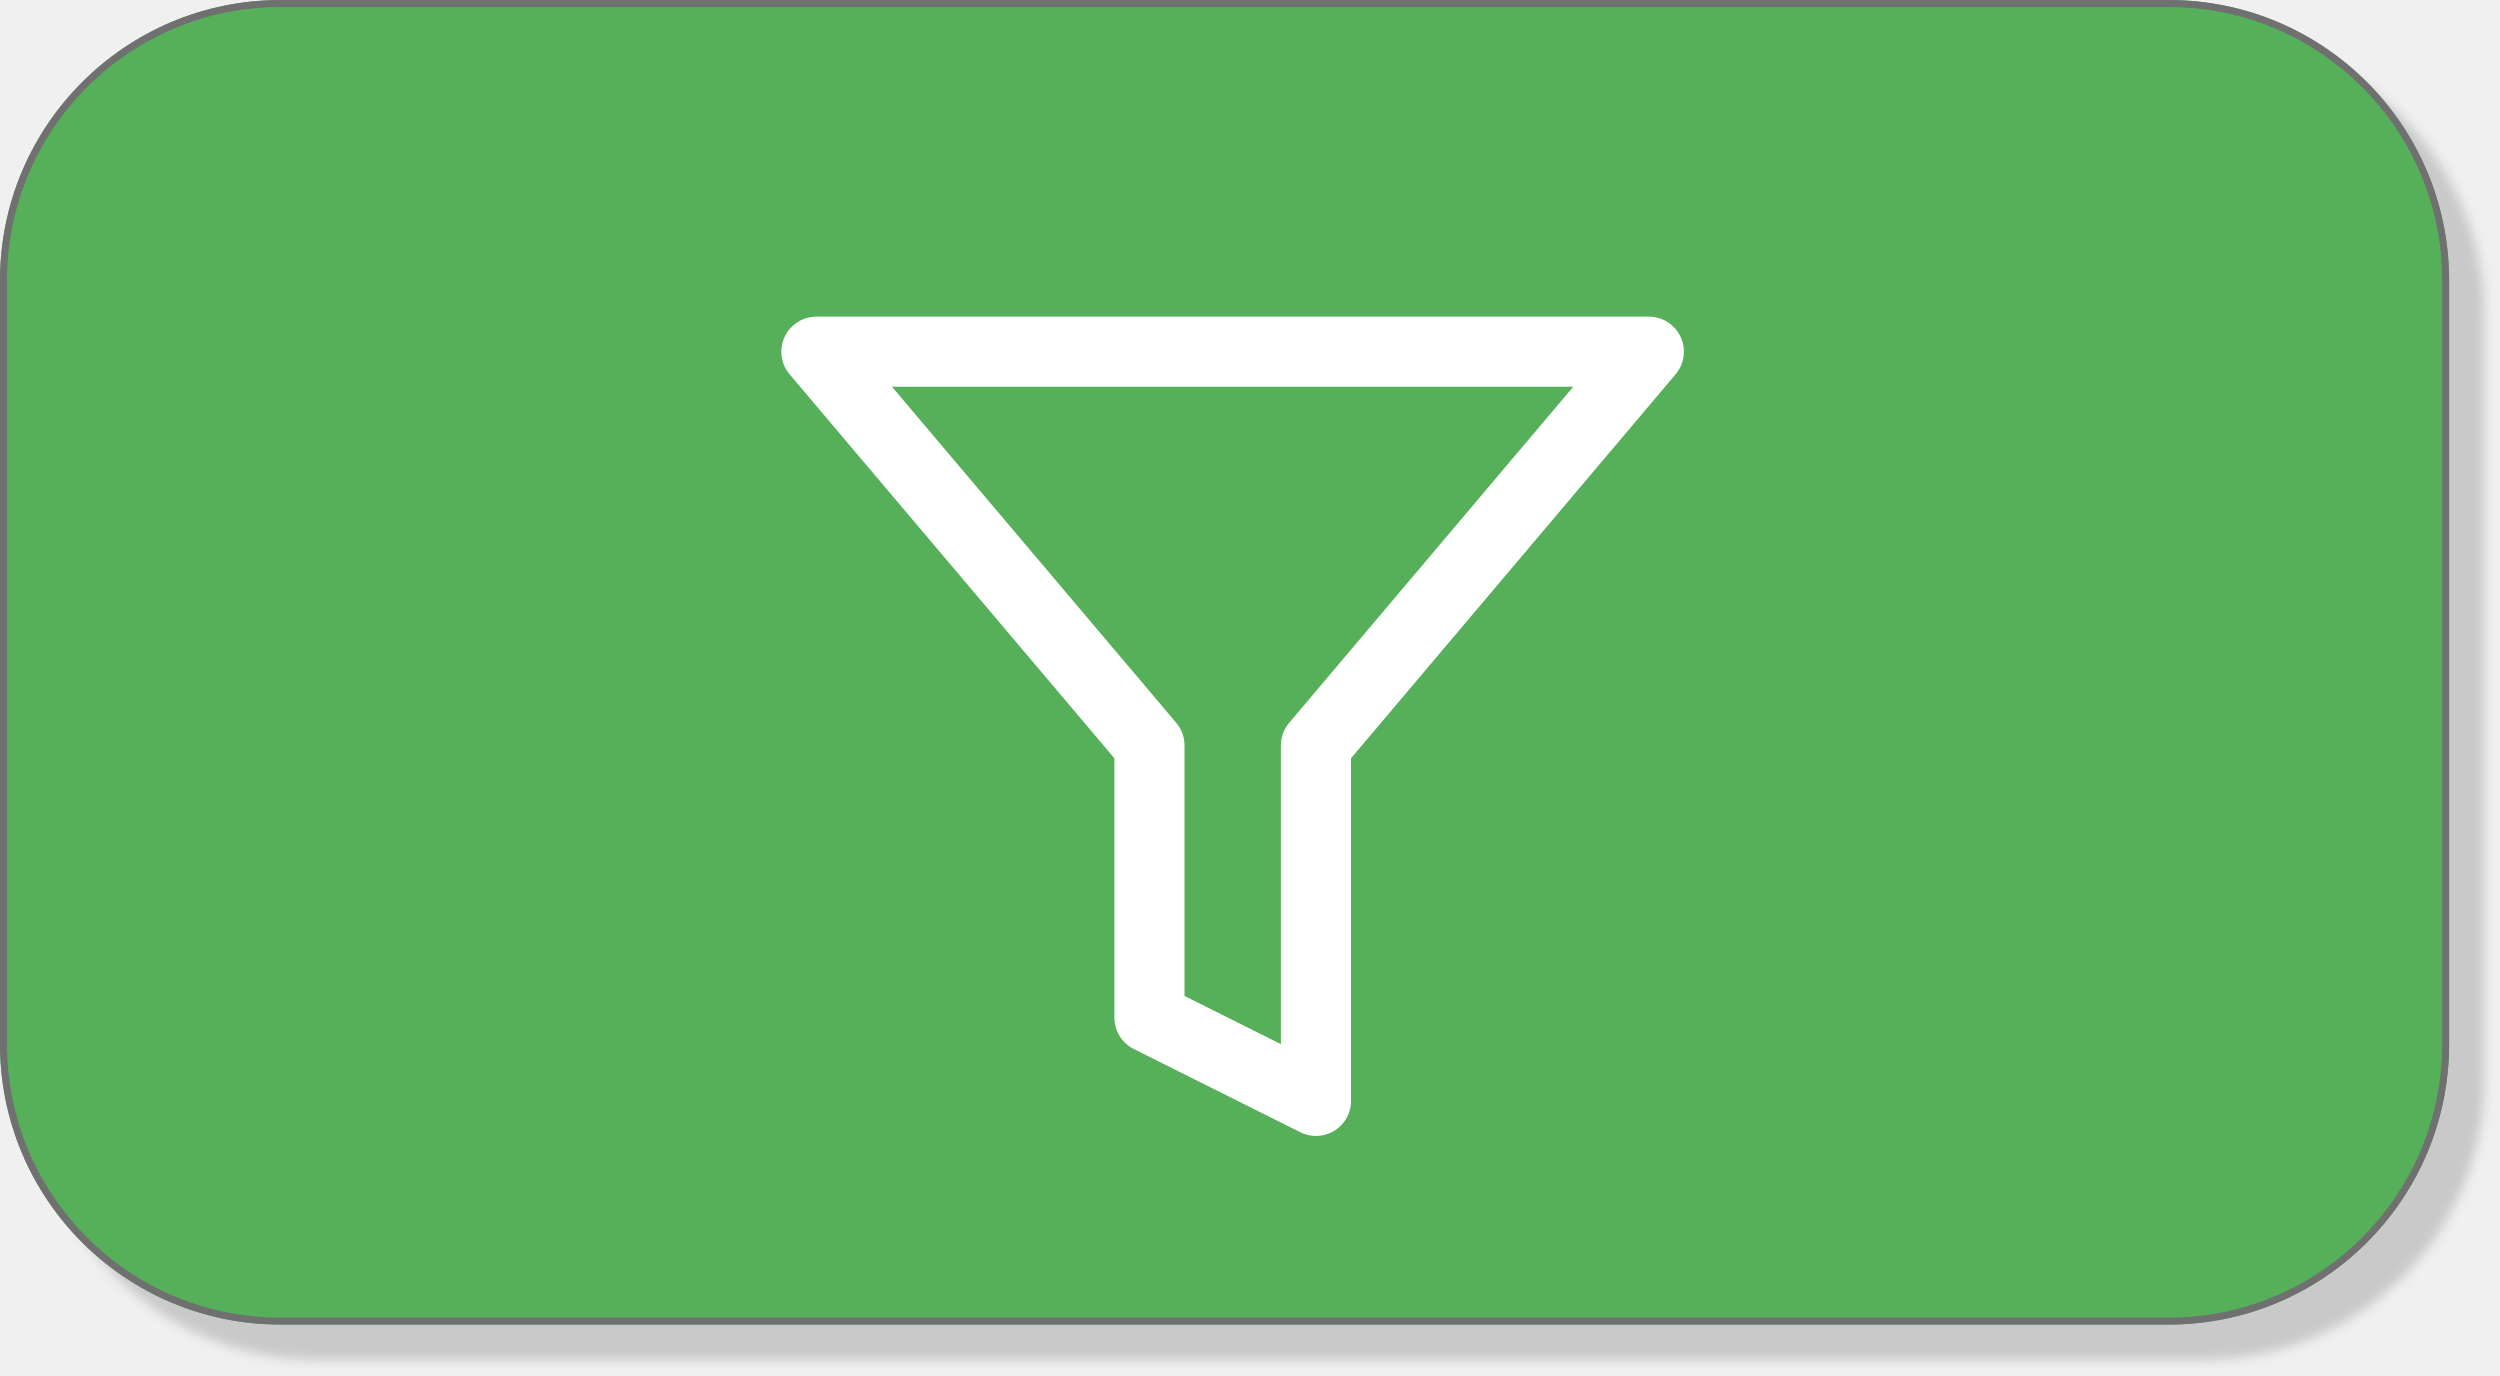
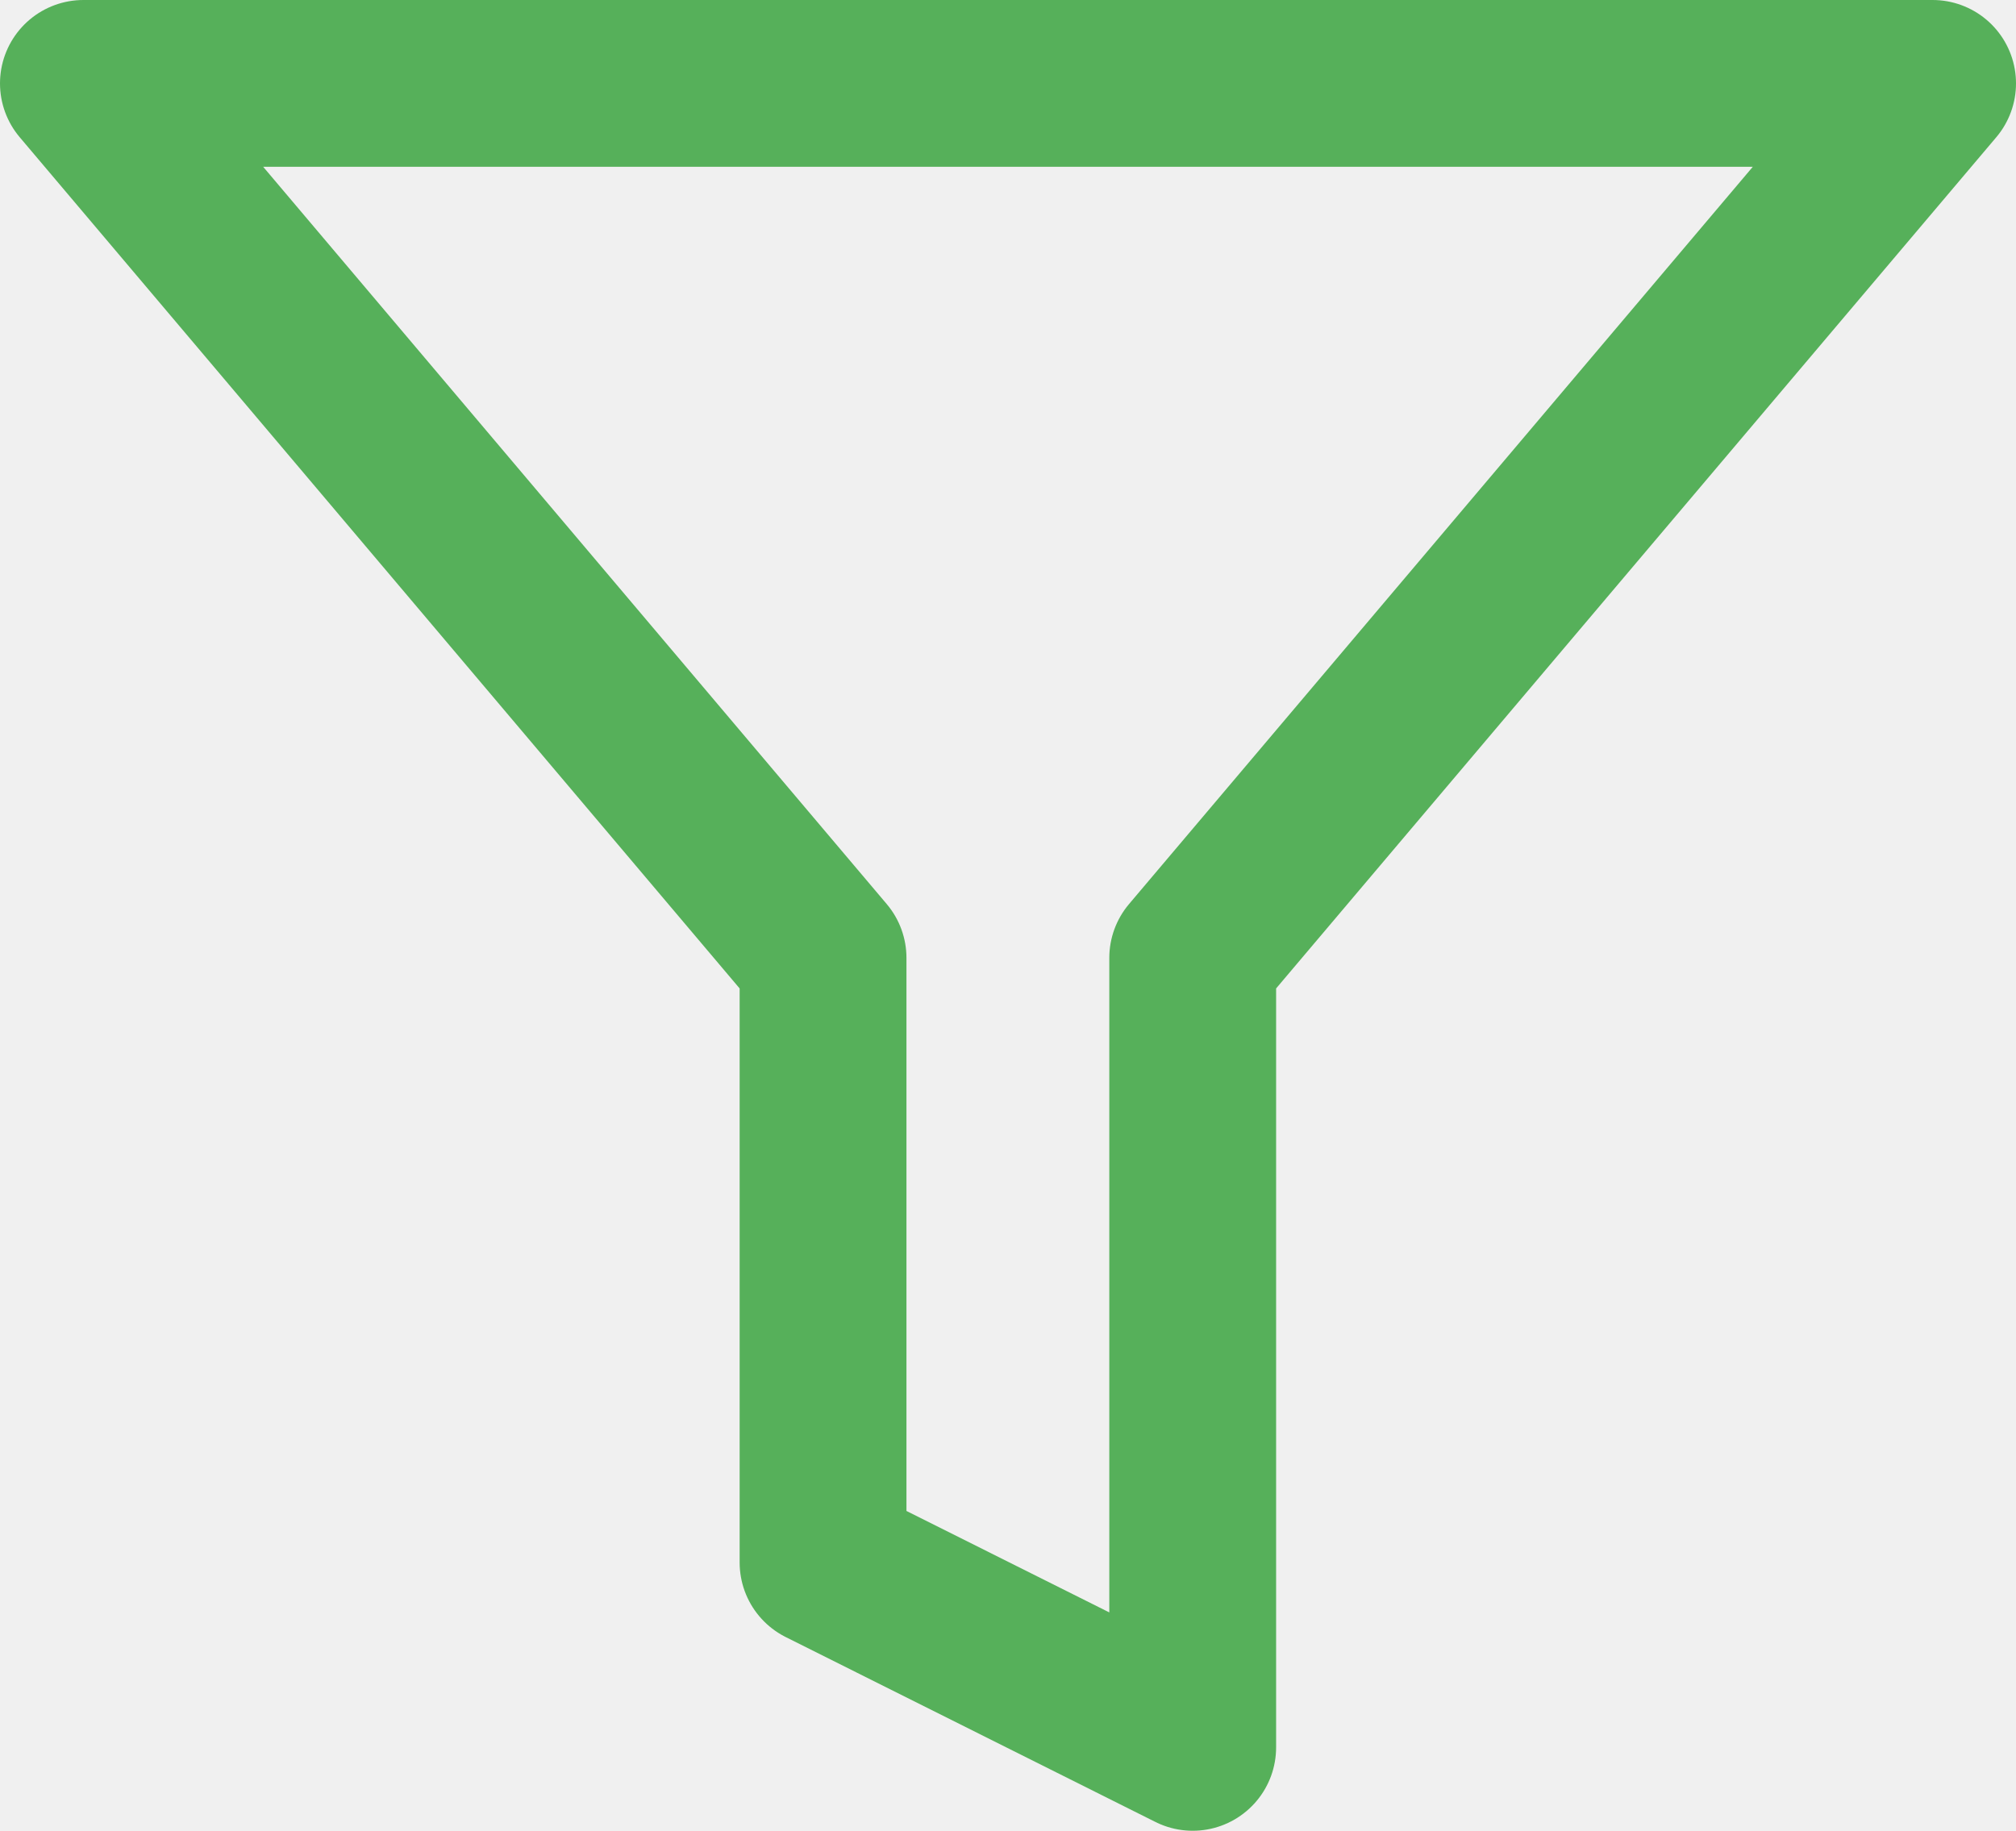
- <svg xmlns="http://www.w3.org/2000/svg" viewBox="0 0 71.308 39.23">
-   <defs>
-     <style>
-       .cls-1 {
-         fill: #56b05a;
-         stroke: #707070;
-         stroke-width: 0.2px;
-       }
- 
-       .cls-2, .cls-4 {
-         fill: none;
-       }
- 
-       .cls-2 {
-         stroke: #fff;
-         stroke-linecap: round;
-         stroke-linejoin: round;
-         stroke-width: 2px;
-       }
- 
-       .cls-3 {
-         stroke: none;
-       }
- 
-       .cls-5 {
-         filter: url(#Rectangle_1132);
-       }
-     </style>
-     <filter id="Rectangle_1132" x="0" y="0" width="71.308" height="39.23" filterUnits="userSpaceOnUse">
-       <feOffset dx="1" dy="1" input="SourceAlpha" />
-       <feGaussianBlur stdDeviation="0.15" result="blur" />
-       <feFlood flood-opacity="0.161" />
-       <feComposite operator="in" in2="blur" />
-       <feComposite in="SourceGraphic" />
-     </filter>
-   </defs>
-   <g id="Group_536" data-name="Group 536" transform="translate(13118 8534.471)">
-     <g class="cls-5" transform="matrix(1, 0, 0, 1, -13118, -8534.47)">
-       <g id="Rectangle_1132-2" data-name="Rectangle 1132" class="cls-1">
-         <rect class="cls-3" width="69.858" height="37.781" rx="8" />
-         <rect class="cls-4" x="0.1" y="0.1" width="69.658" height="37.581" rx="7.9" />
-       </g>
-     </g>
-     <path id="if_filter_2561439" class="cls-2" d="M25.743,3H2l9.5,11.231v7.764l4.749,2.374V14.231Z" transform="translate(-13096.714 -8527.439)" />
-   </g>
+ <svg xmlns="http://www.w3.org/2000/svg" width="24.171" height="21.954" viewBox="0 0 24.171 21.954">
+   <path id="if_filter_2561439" d="M24.171,3H2l8.868,10.487v7.25L15.3,22.954V13.487Z" transform="translate(-1 -2)" fill="none" stroke="#56b05a" stroke-linecap="round" stroke-linejoin="round" stroke-width="2" />
</svg>
